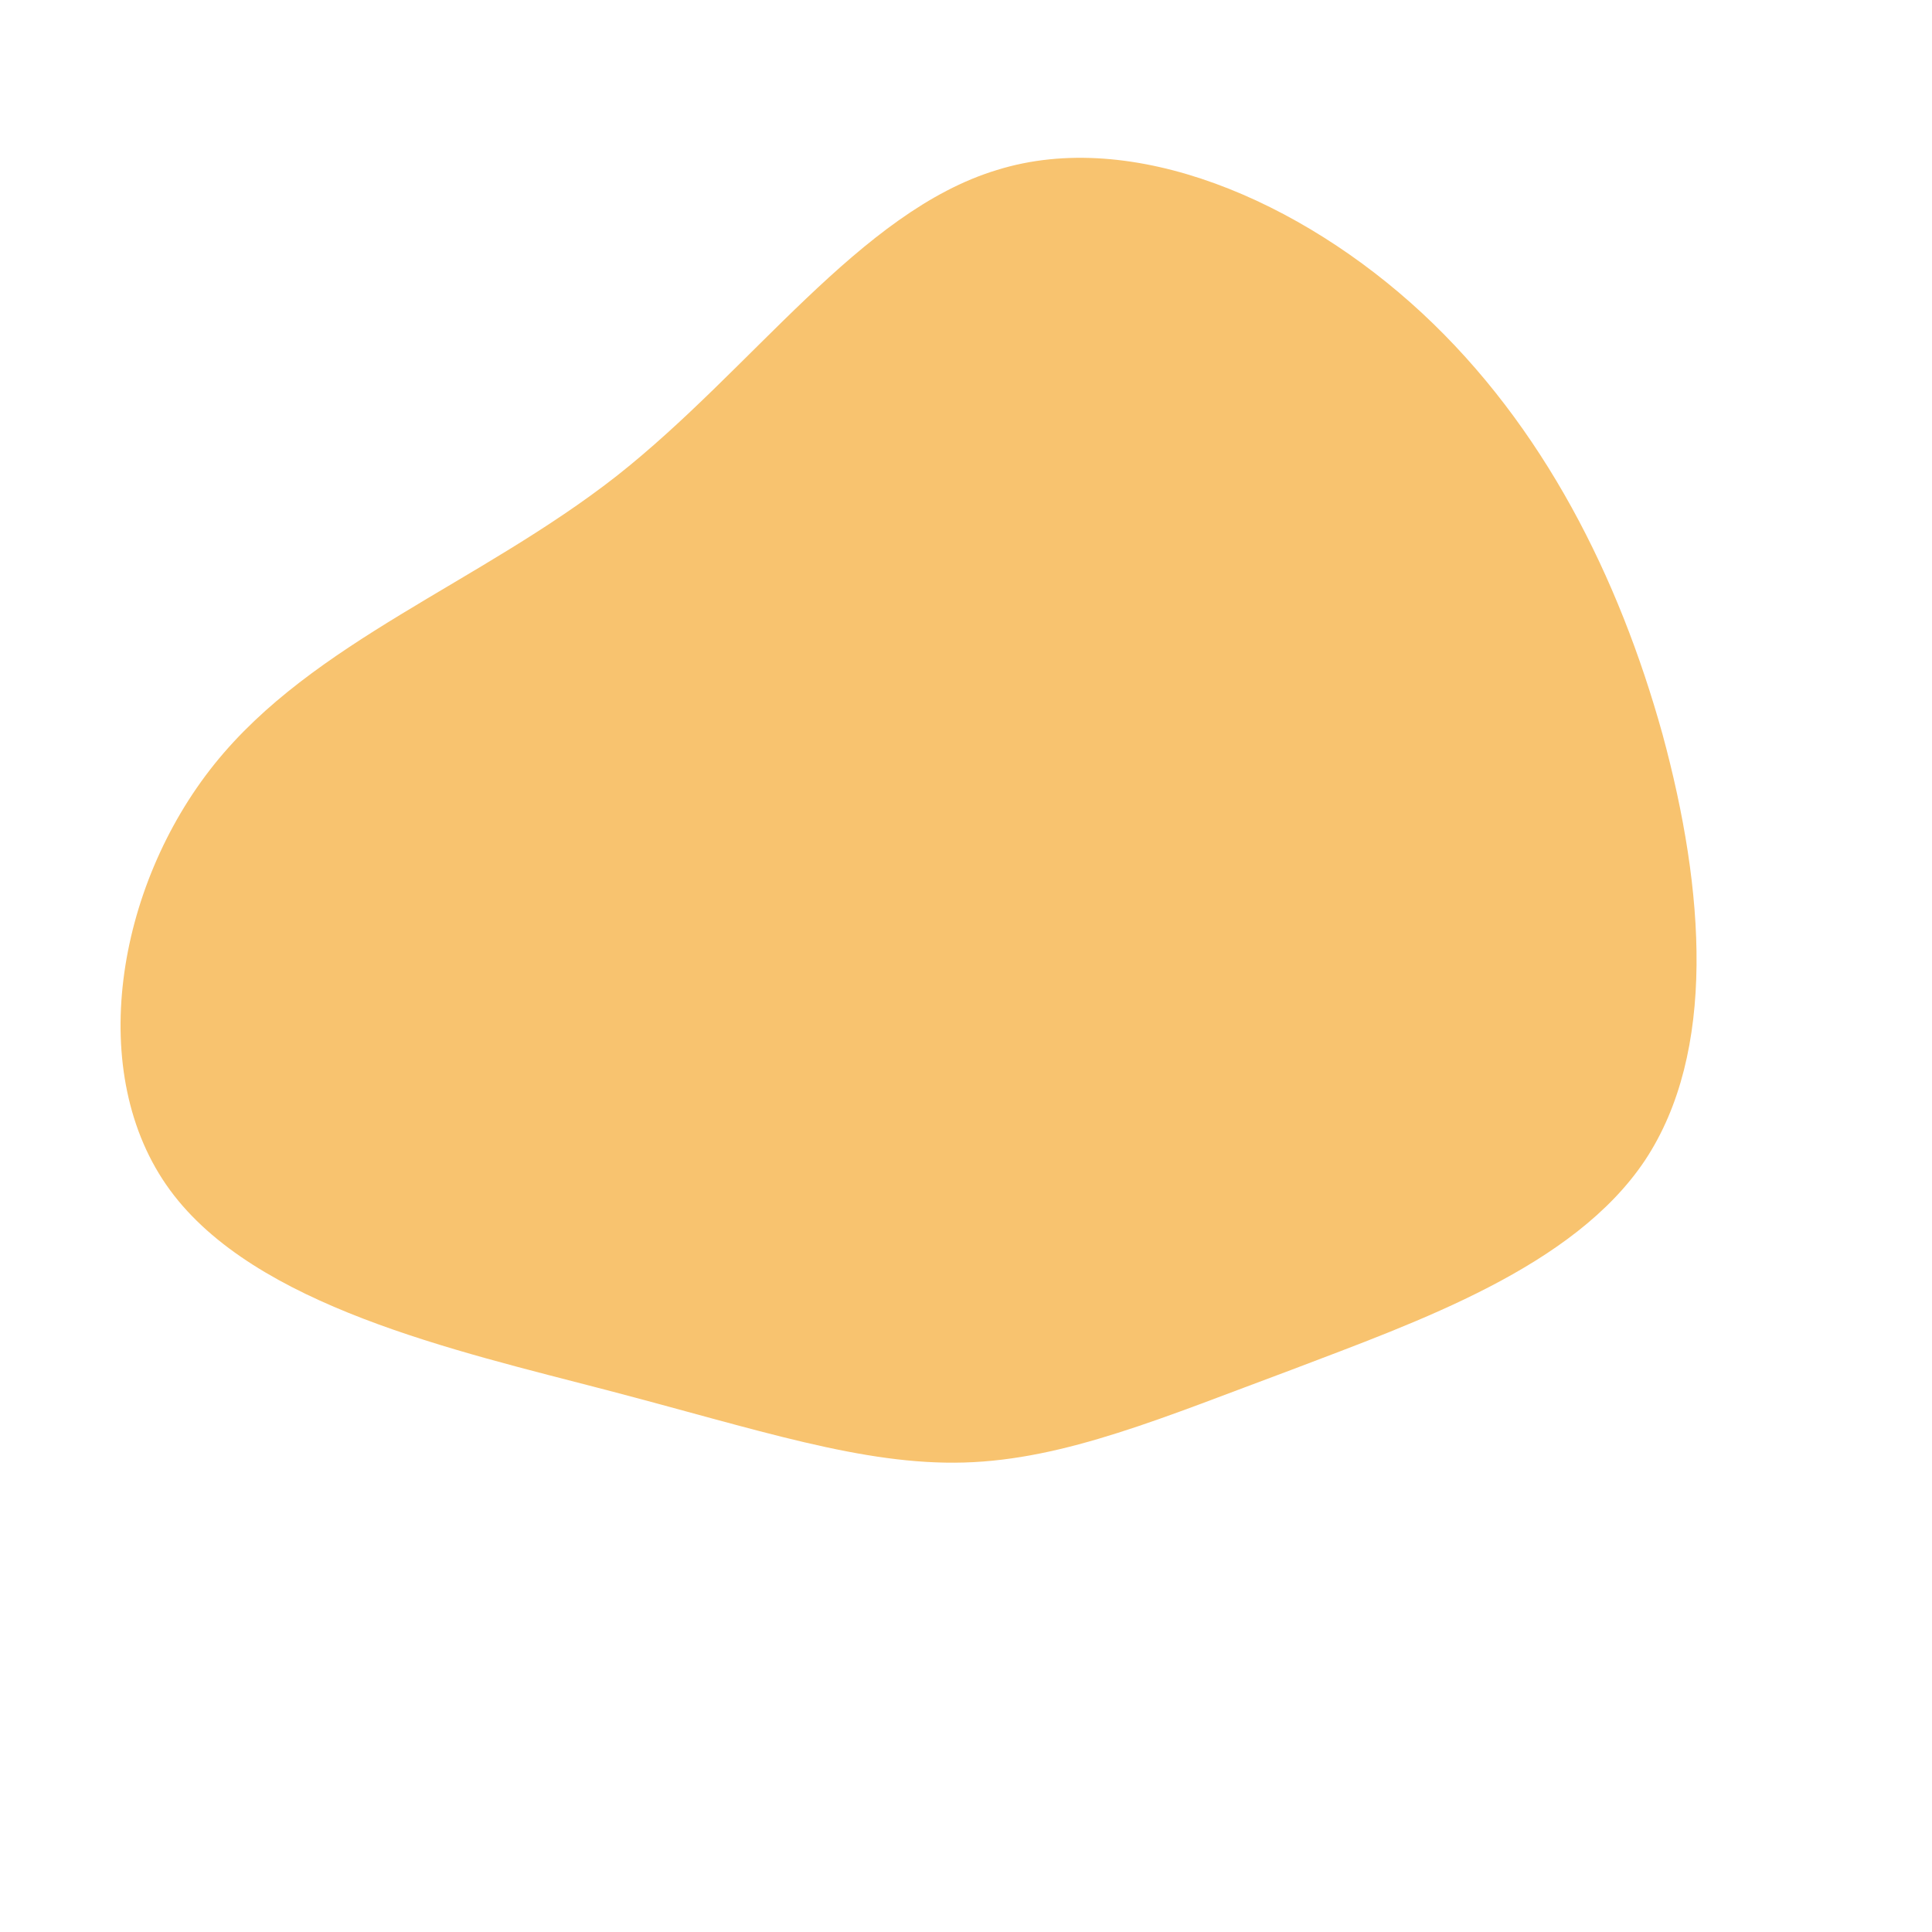
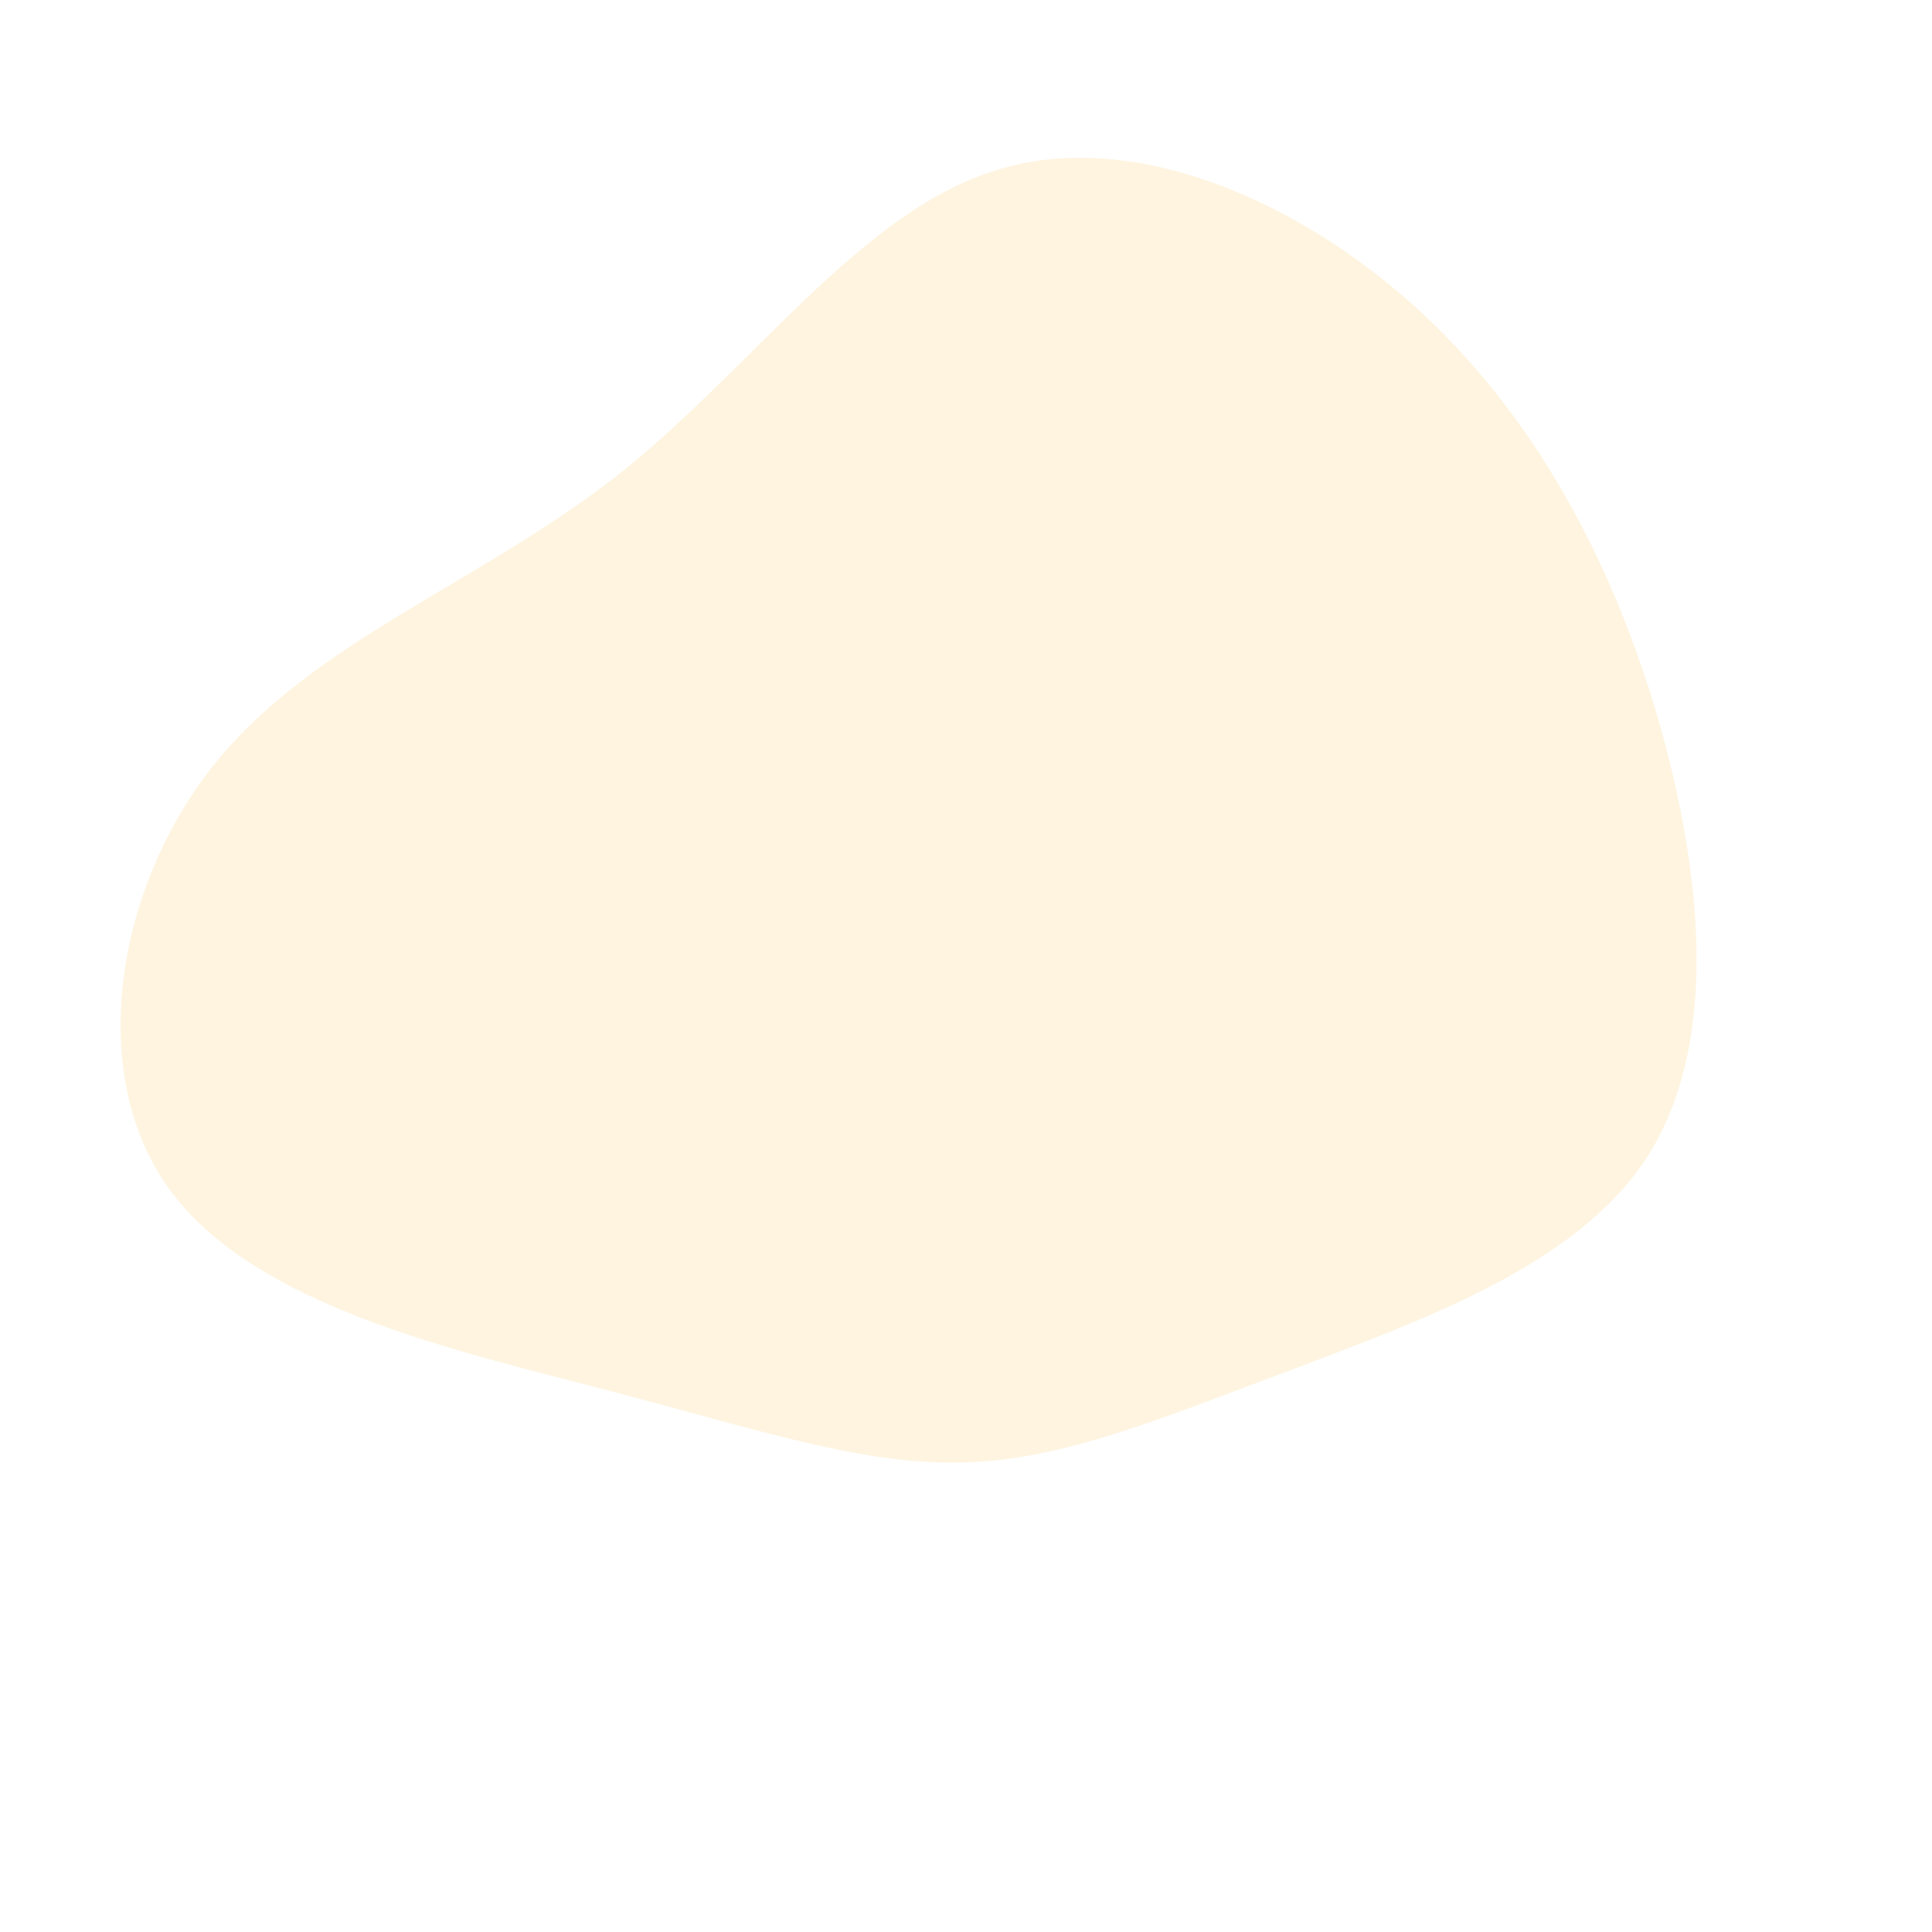
<svg xmlns="http://www.w3.org/2000/svg" viewBox="0 0 200 200">
-   <path fill="#F8C36F" d="M47.2,-67.6C59.8,-55.9,67.6,-40.2,72.1,-24C76.5,-7.8,77.7,8.9,70.3,20.1C62.9,31.2,46.8,36.8,33.7,41.8C20.5,46.7,10.3,51.1,-0.2,51.4C-10.7,51.7,-21.5,48,-37.2,43.9C-52.9,39.8,-73.6,35.2,-82.4,23.2C-91.2,11.2,-88,-8.2,-77.8,-20.9C-67.6,-33.6,-50.4,-39.6,-36.2,-50.7C-22.1,-61.8,-11,-78.1,3.2,-82.4C17.3,-86.8,34.7,-79.2,47.2,-67.6Z" transform="translate(100 100)" />
+   <path fill="rgba(252,184,48, 0.15)" d="M47.2,-67.6C59.8,-55.9,67.6,-40.2,72.1,-24C76.5,-7.8,77.7,8.9,70.3,20.1C62.9,31.2,46.8,36.8,33.7,41.8C20.5,46.7,10.3,51.1,-0.2,51.4C-10.7,51.7,-21.5,48,-37.2,43.9C-52.9,39.8,-73.6,35.2,-82.4,23.2C-91.2,11.2,-88,-8.2,-77.8,-20.9C-67.6,-33.6,-50.4,-39.6,-36.2,-50.7C-22.1,-61.8,-11,-78.1,3.2,-82.4C17.3,-86.8,34.7,-79.2,47.2,-67.6Z" transform="translate(100 100)" />
</svg>
